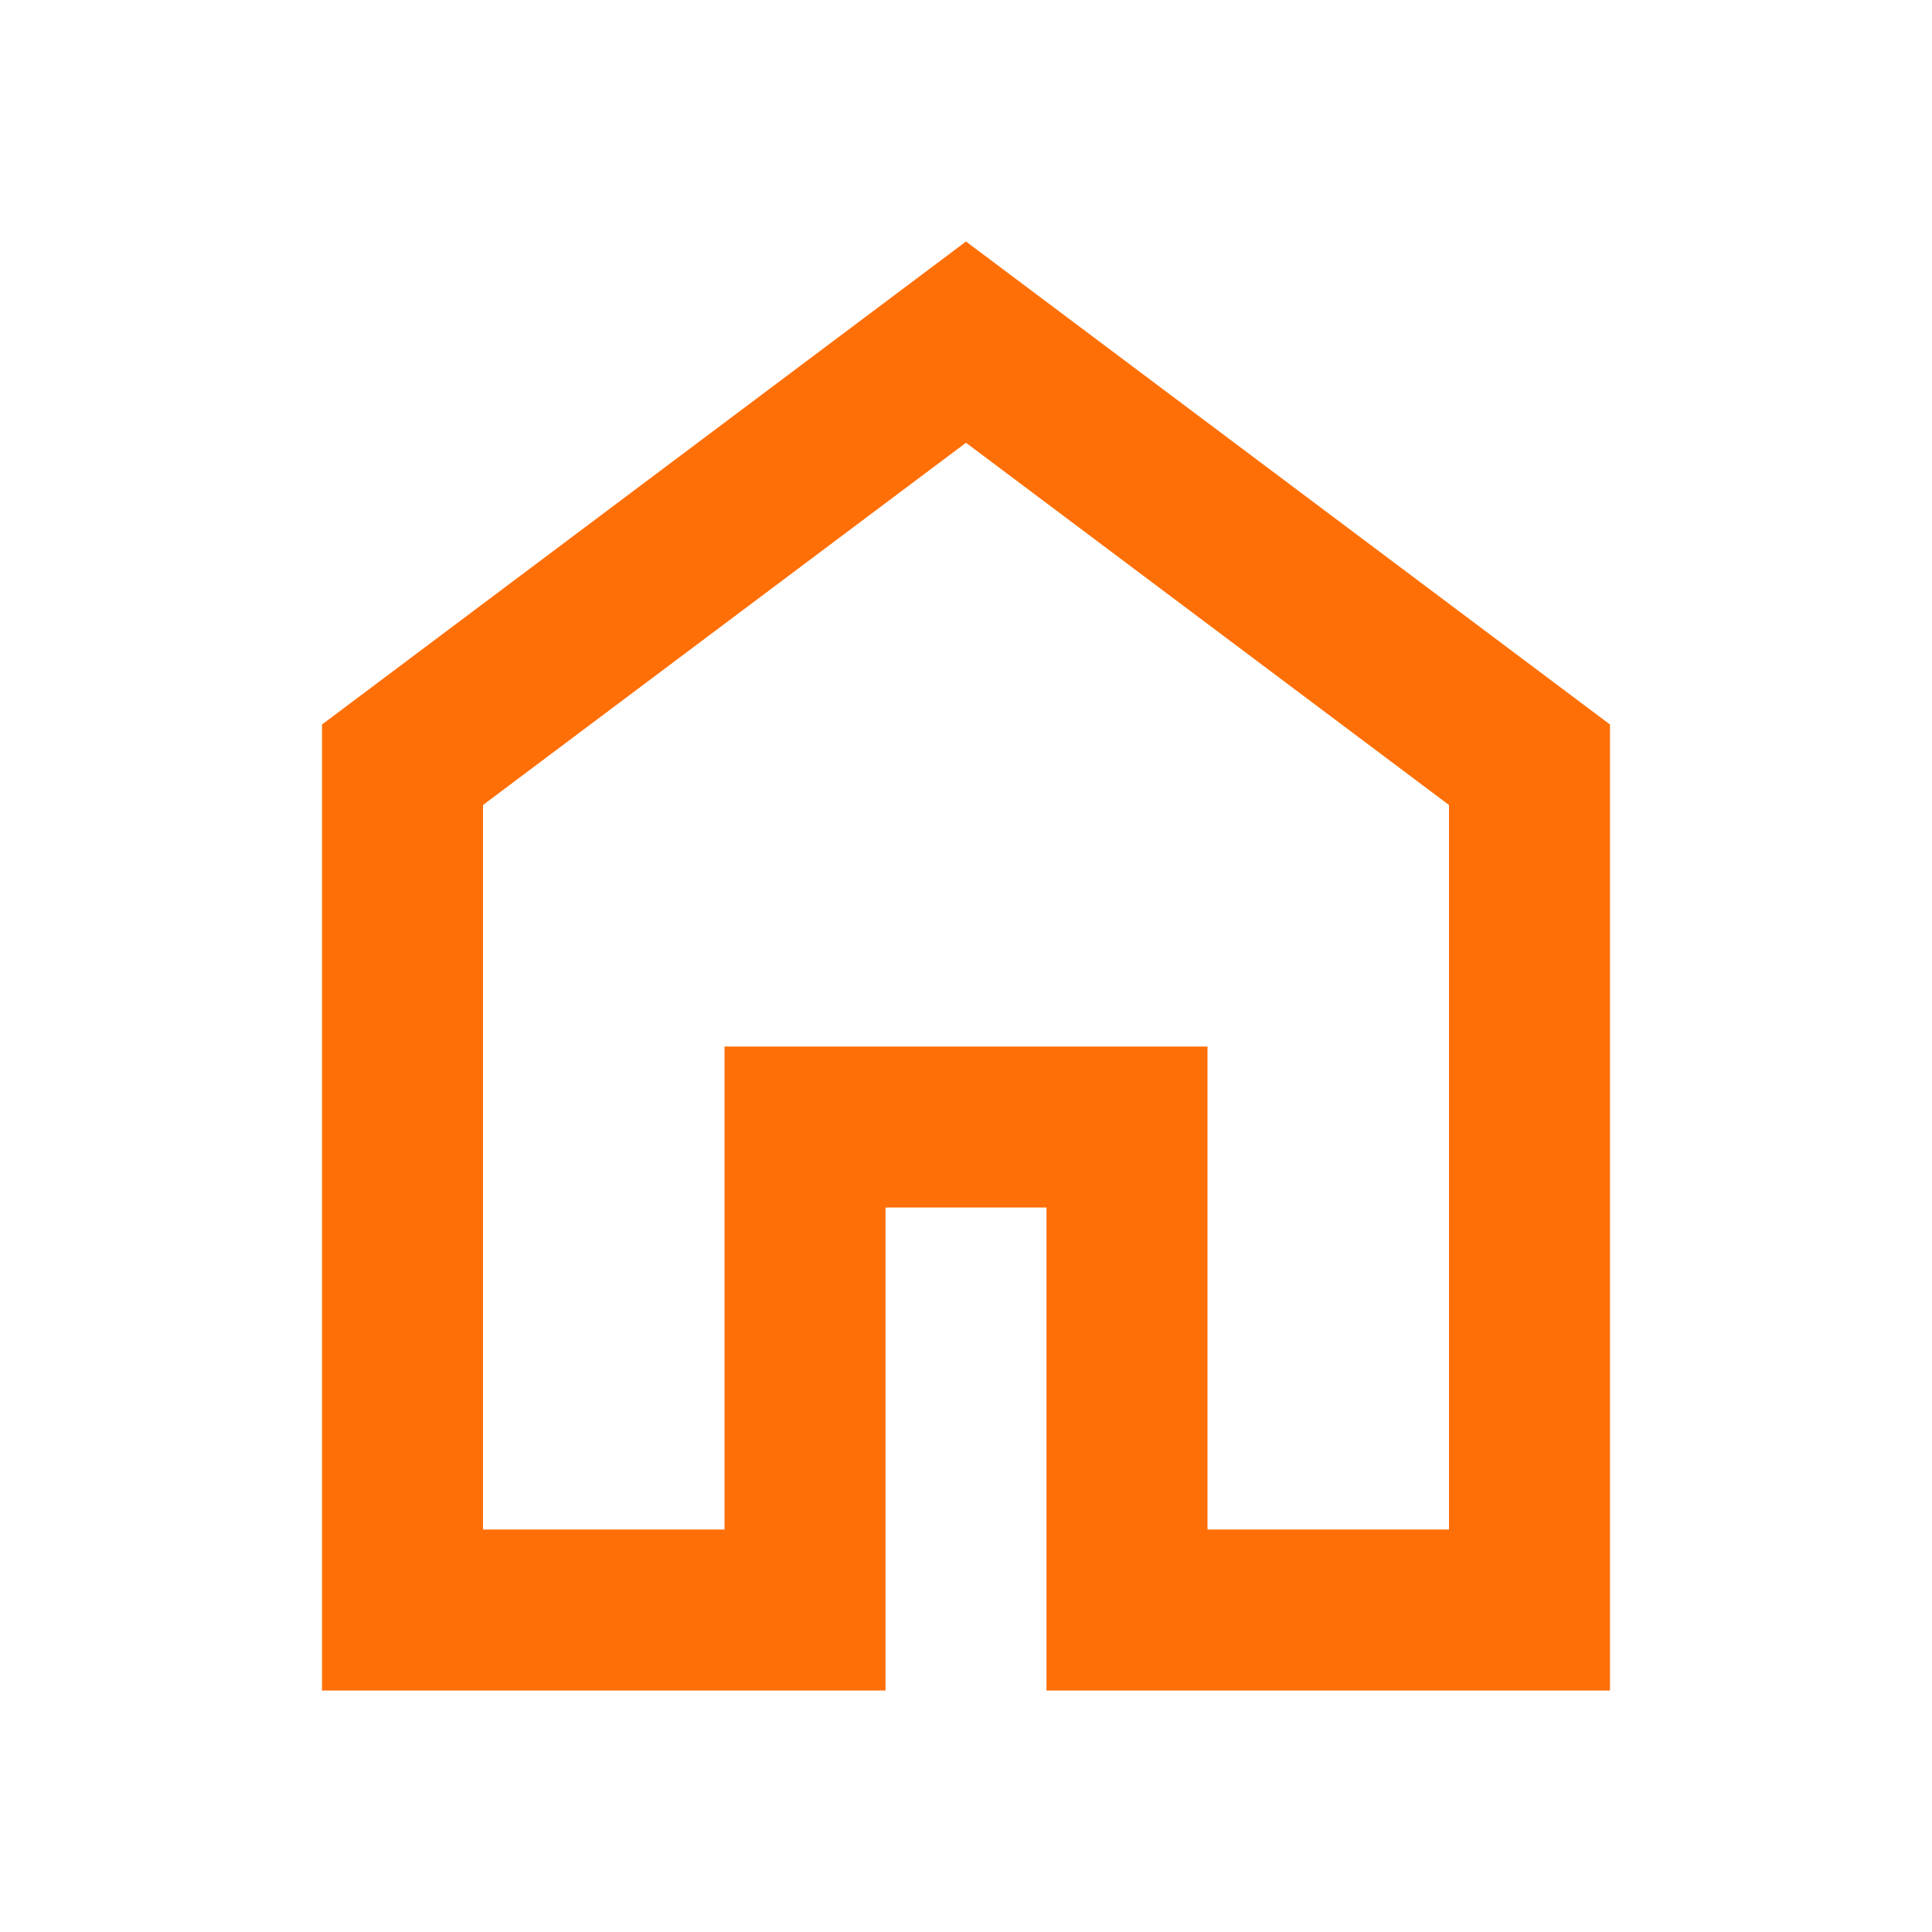
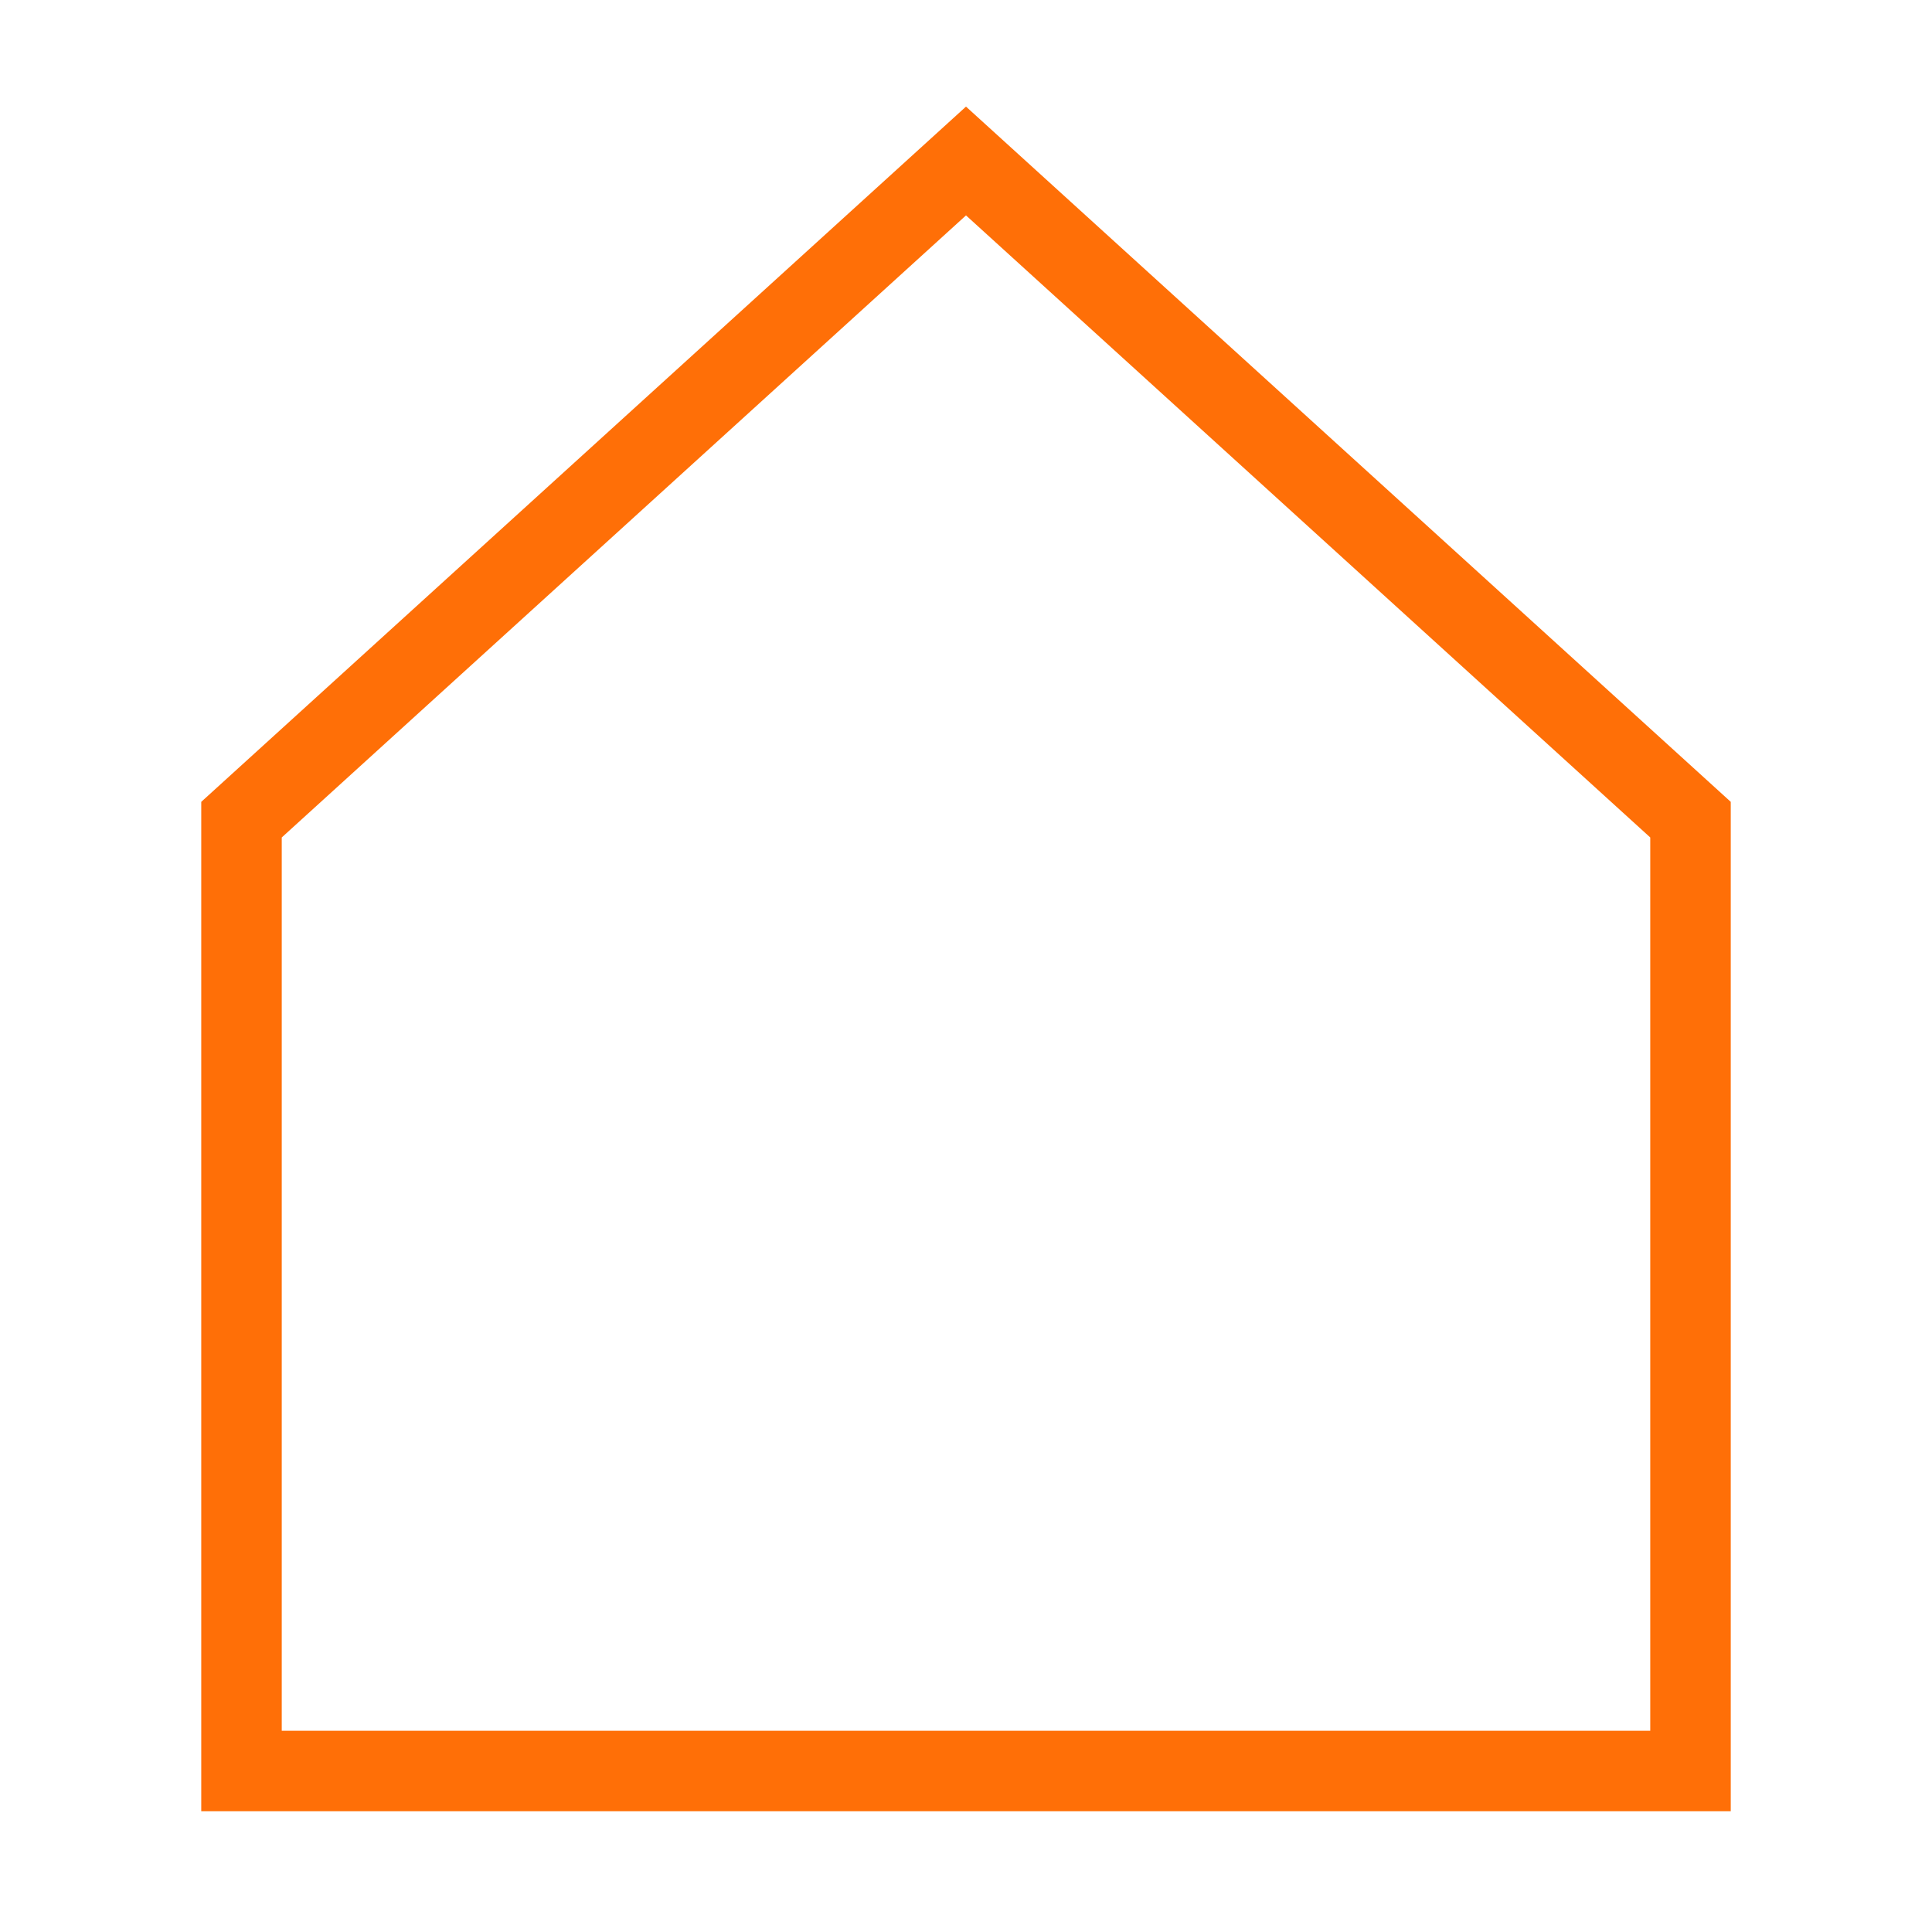
- <svg xmlns="http://www.w3.org/2000/svg" height="24px" viewBox="0 -960 960 960" width="24px" fill="#FF6F07">
-   <path d="M240-200h120v-240h240v240h120v-360L480-740 240-560v360Zm-80 80v-480l320-240 320 240v480H520v-240h-80v240H160Zm320-350Z" />
+ <svg xmlns="http://www.w3.org/2000/svg" role="img" width="48px" height="48px" viewBox="0 0 24 24" aria-labelledby="homeIconTitle" stroke="#FF6F07" stroke-width="1" stroke-linecap="square" stroke-linejoin="miter" fill="none" color="#FF6F07">
+   <path d="M3 10.182V22h18V10.182L12 2z" />
</svg>
